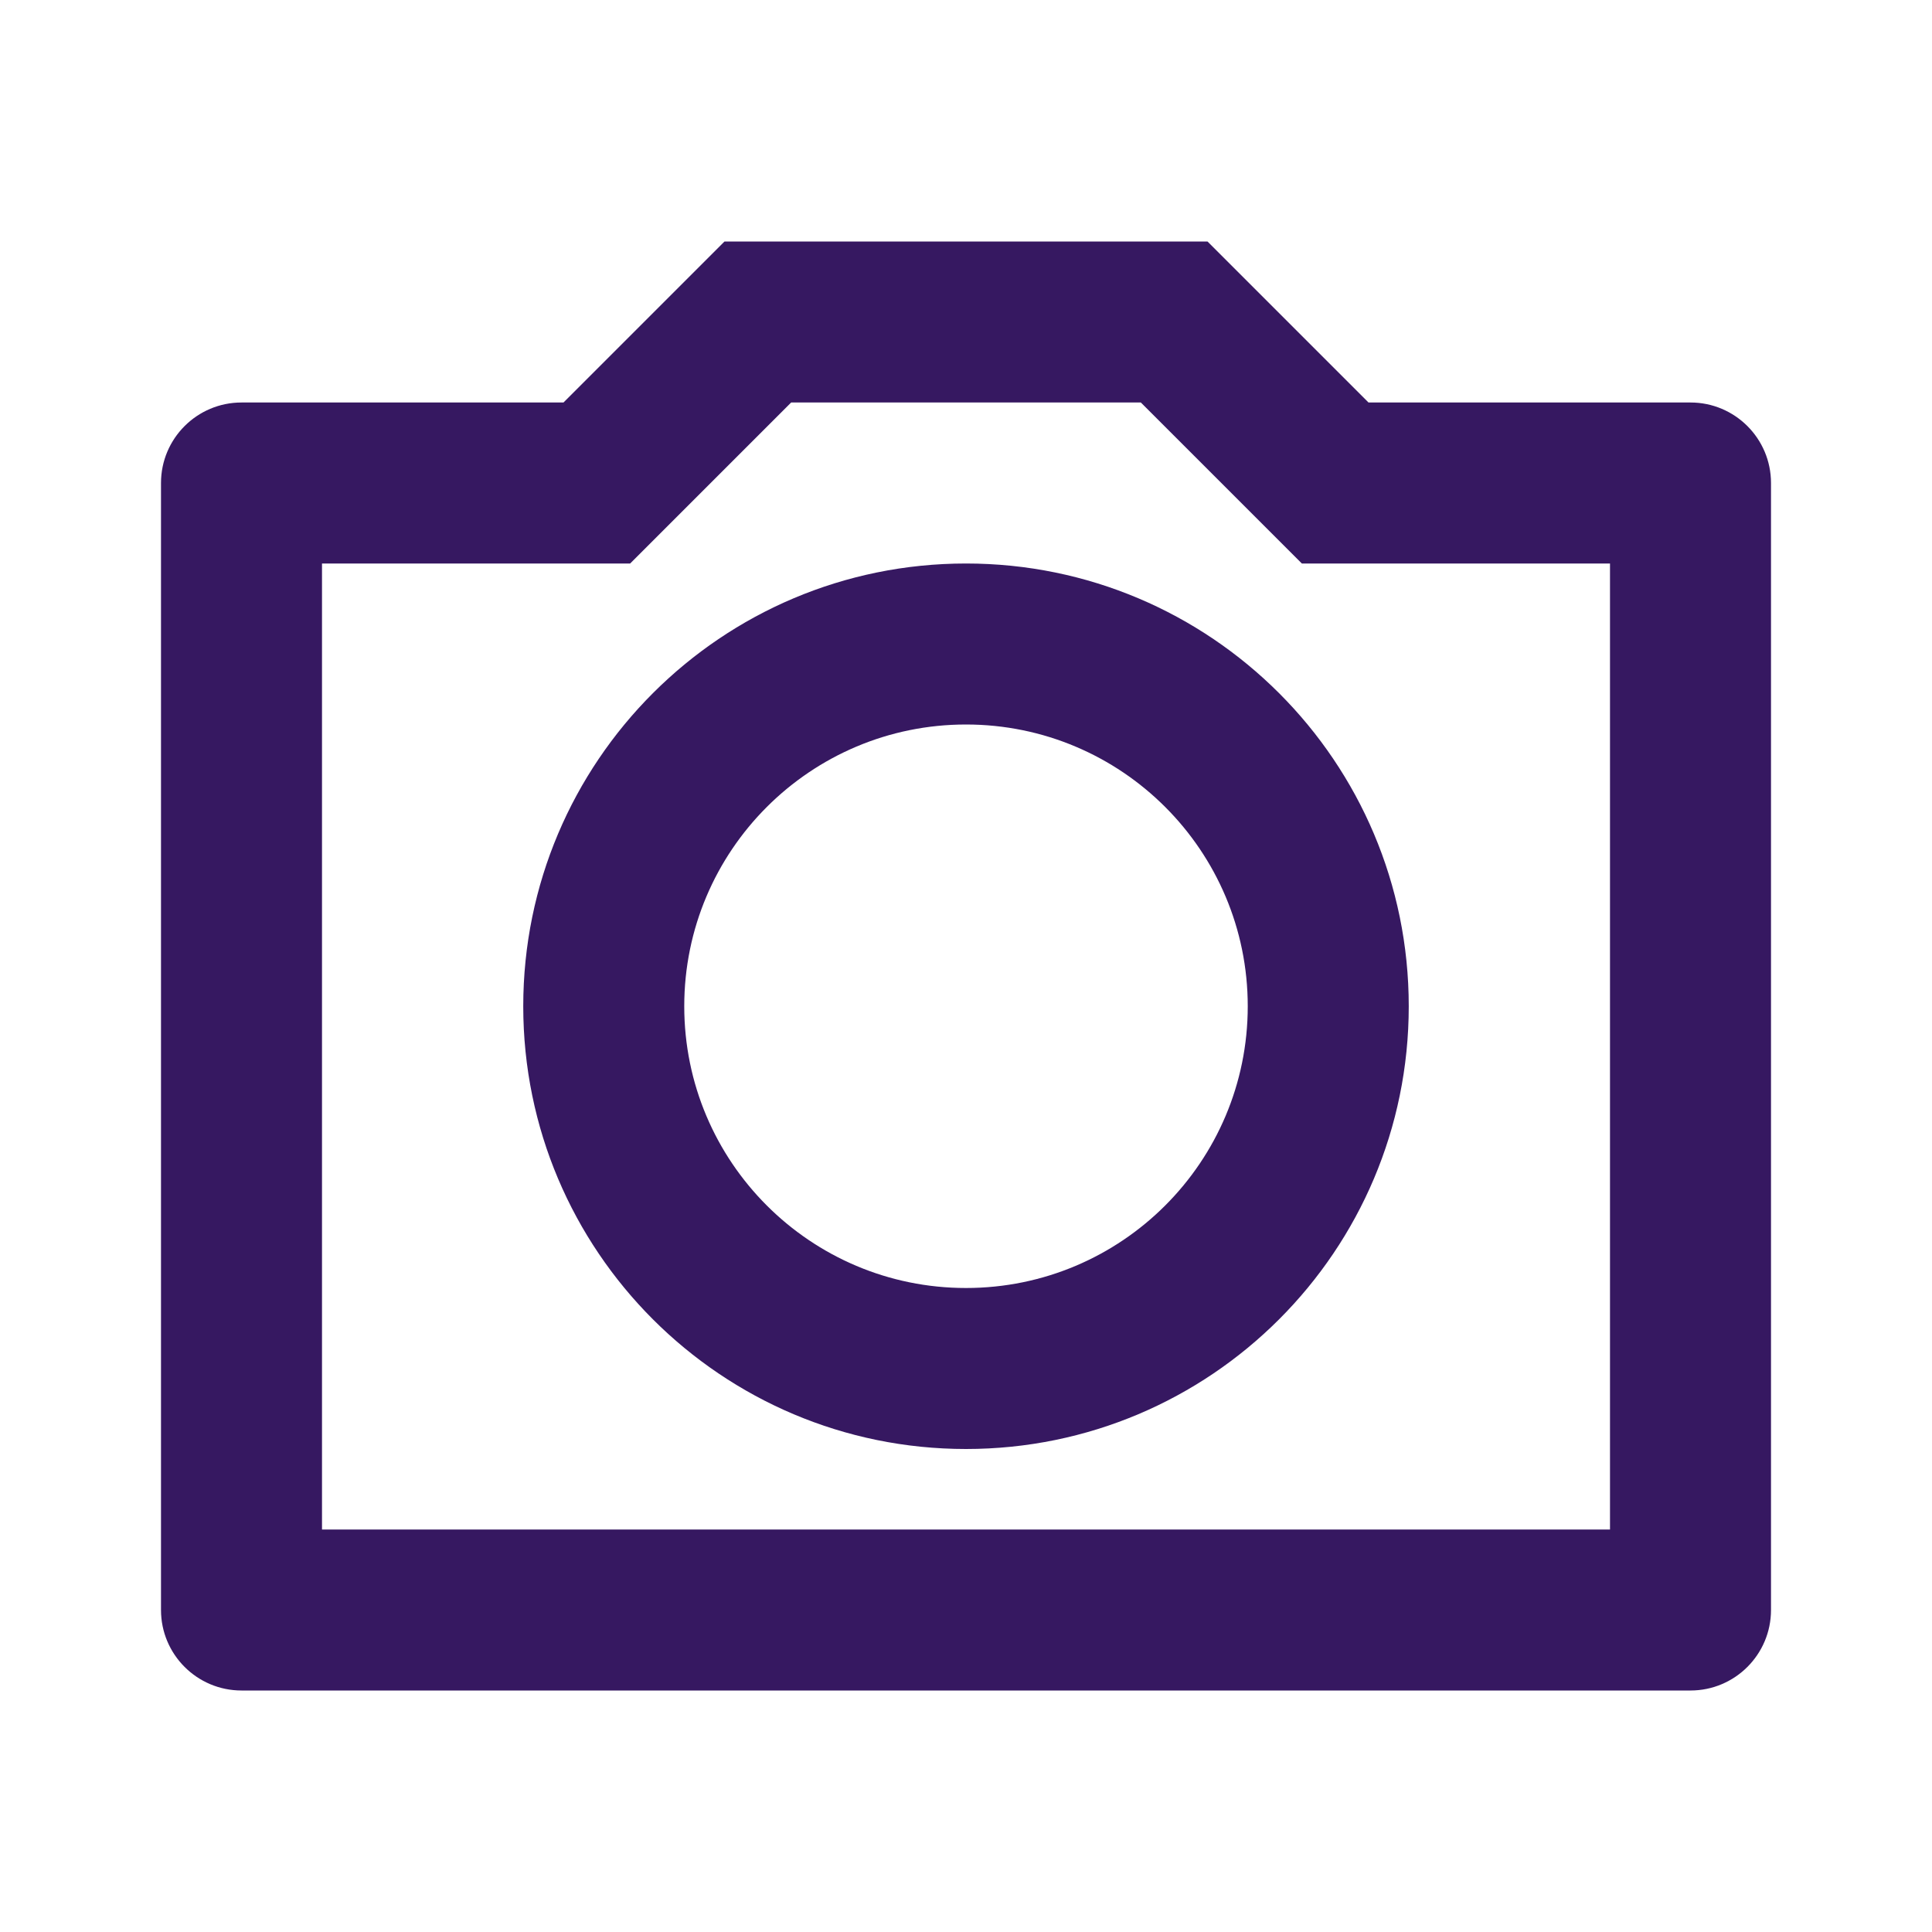
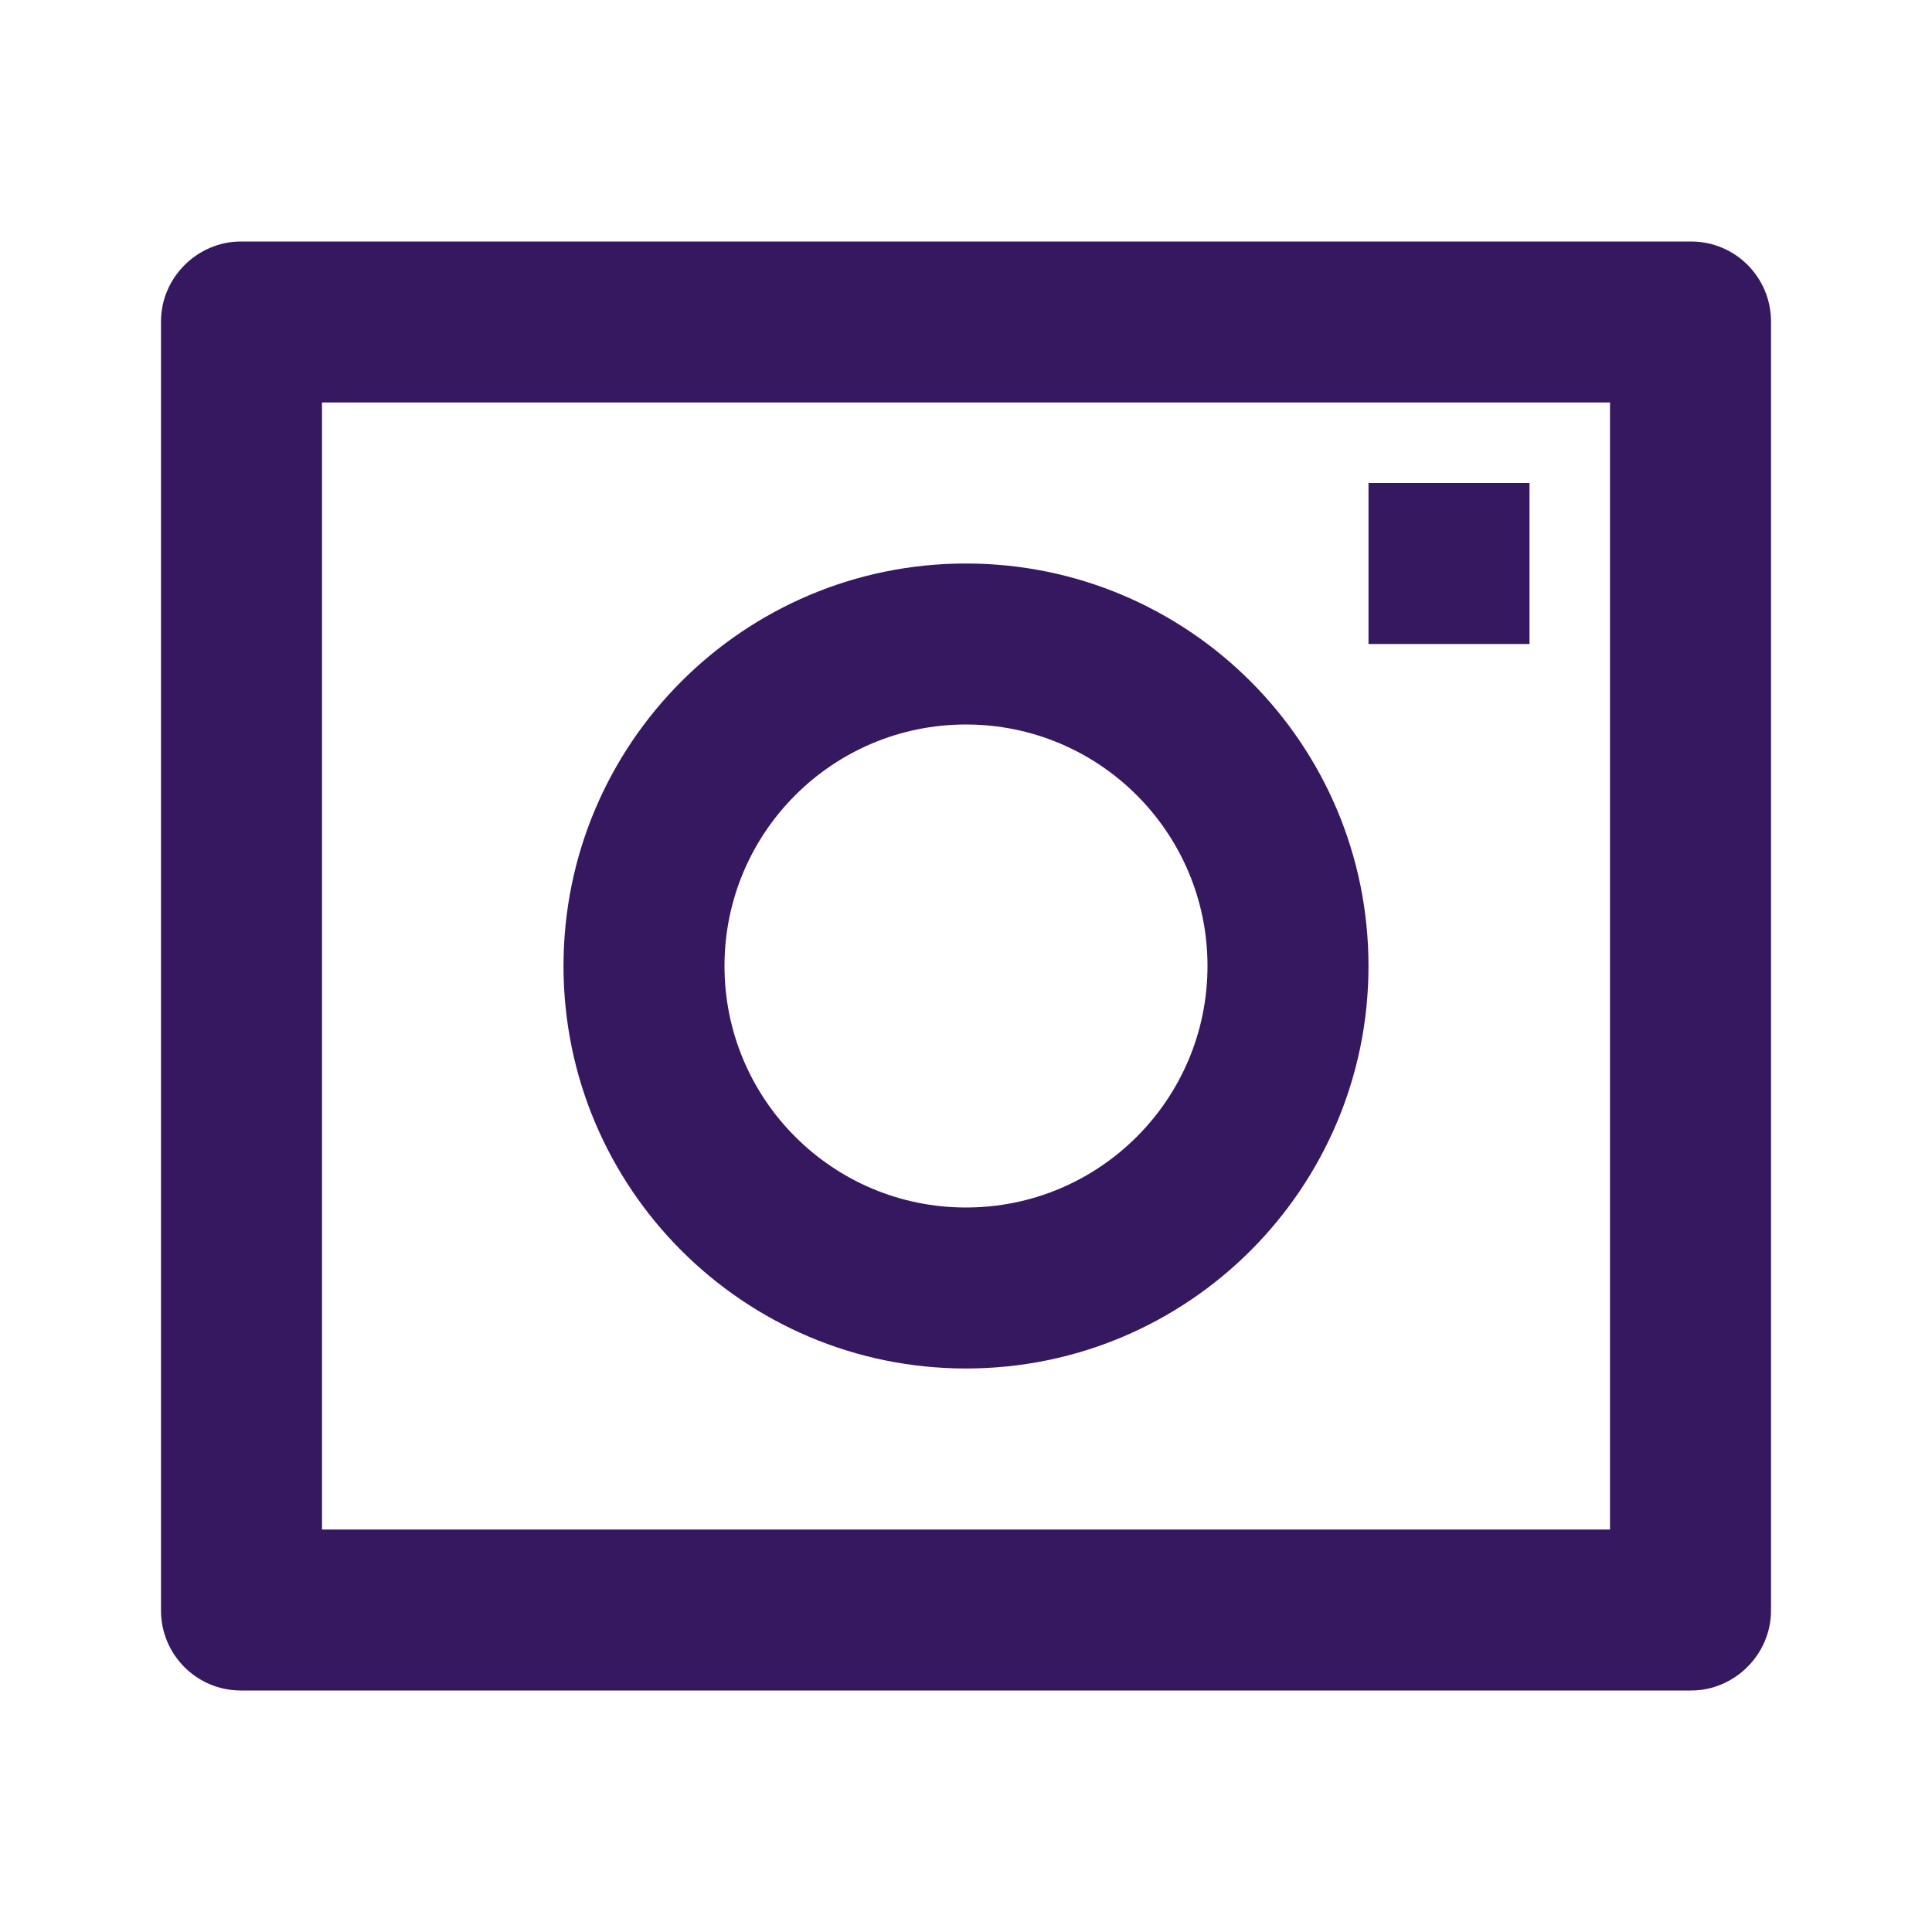
<svg xmlns="http://www.w3.org/2000/svg" viewBox="0 0 24 24">
-   <path d="M9 3H15L17 5H21C21.552 5 22 5.448 22 6V20C22 20.552 21.552 21 21 21H3C2.448 21 2 20.552 2 20V6C2 5.448 2.448 5 3 5H7L9 3ZM12 19C15.314 19 18 16.314 18 13C18 9.686 15.314 7 12 7C8.686 7 6 9.686 6 13C6 16.314 8.686 19 12 19ZM12 17C9.791 17 8 15.209 8 13C8 10.791 9.791 9 12 9C14.209 9 16 10.791 16 13C16 15.209 14.209 17 12 17Z" style="fill:rgba(255,255,255,1);" />
-   <path d="M9.828 5L7.828 7H4V19H20V7H16.172L14.172 5H9.828ZM9 3H15L17 5H21C21.552 5 22 5.448 22 6V20C22 20.552 21.552 21 21 21H3C2.448 21 2 20.552 2 20V6C2 5.448 2.448 5 3 5H7L9 3ZM12 18C8.962 18 6.5 15.538 6.5 12.5C6.5 9.462 8.962 7 12 7C15.038 7 17.5 9.462 17.5 12.5C17.5 15.538 15.038 18 12 18ZM12 16C13.933 16 15.5 14.433 15.5 12.5C15.5 10.567 13.933 9 12 9C10.067 9 8.5 10.567 8.5 12.5C8.5 14.433 10.067 16 12 16Z" style="fill:rgba(54,24,97,1);" />
+   <path d="M2 3.993C2 3.445 2.455 3 2.992 3H21.008C21.556 3 22 3.445 22 3.993V20.007C22 20.555 21.545 21 21.008 21H2.992C2.444 21 2 20.555 2 20.007V3.993ZM12 15C10.343 15 9 13.657 9 12C9 10.343 10.343 9 12 9C13.657 9 15 10.343 15 12C15 13.657 13.657 15 12 15ZM12 17C14.761 17 17 14.761 17 12C17 9.239 14.761 7 12 7C9.239 7 7 9.239 7 12C7 14.761 9.239 17 12 17ZM18 5V7H20V5H18Z" style="fill:rgba(255,255,255,1);" />
+   <path d="M2 3.993C2 3.445 2.455 3 2.992 3H21.008C21.556 3 22 3.445 22 3.993V20.007C22 20.555 21.545 21 21.008 21H2.992C2.444 21 2 20.555 2 20.007V3.993ZM4 5V19H20V5H4ZM12 15C13.657 15 15 13.657 15 12C15 10.343 13.657 9 12 9C10.343 9 9 10.343 9 12C9 13.657 10.343 15 12 15ZM12 17C9.239 17 7 14.761 7 12C7 9.239 9.239 7 12 7C14.761 7 17 9.239 17 12C17 14.761 14.761 17 12 17ZM17 6H19V8H17V6Z" style="fill:rgba(54,24,97,1);" />
</svg>
